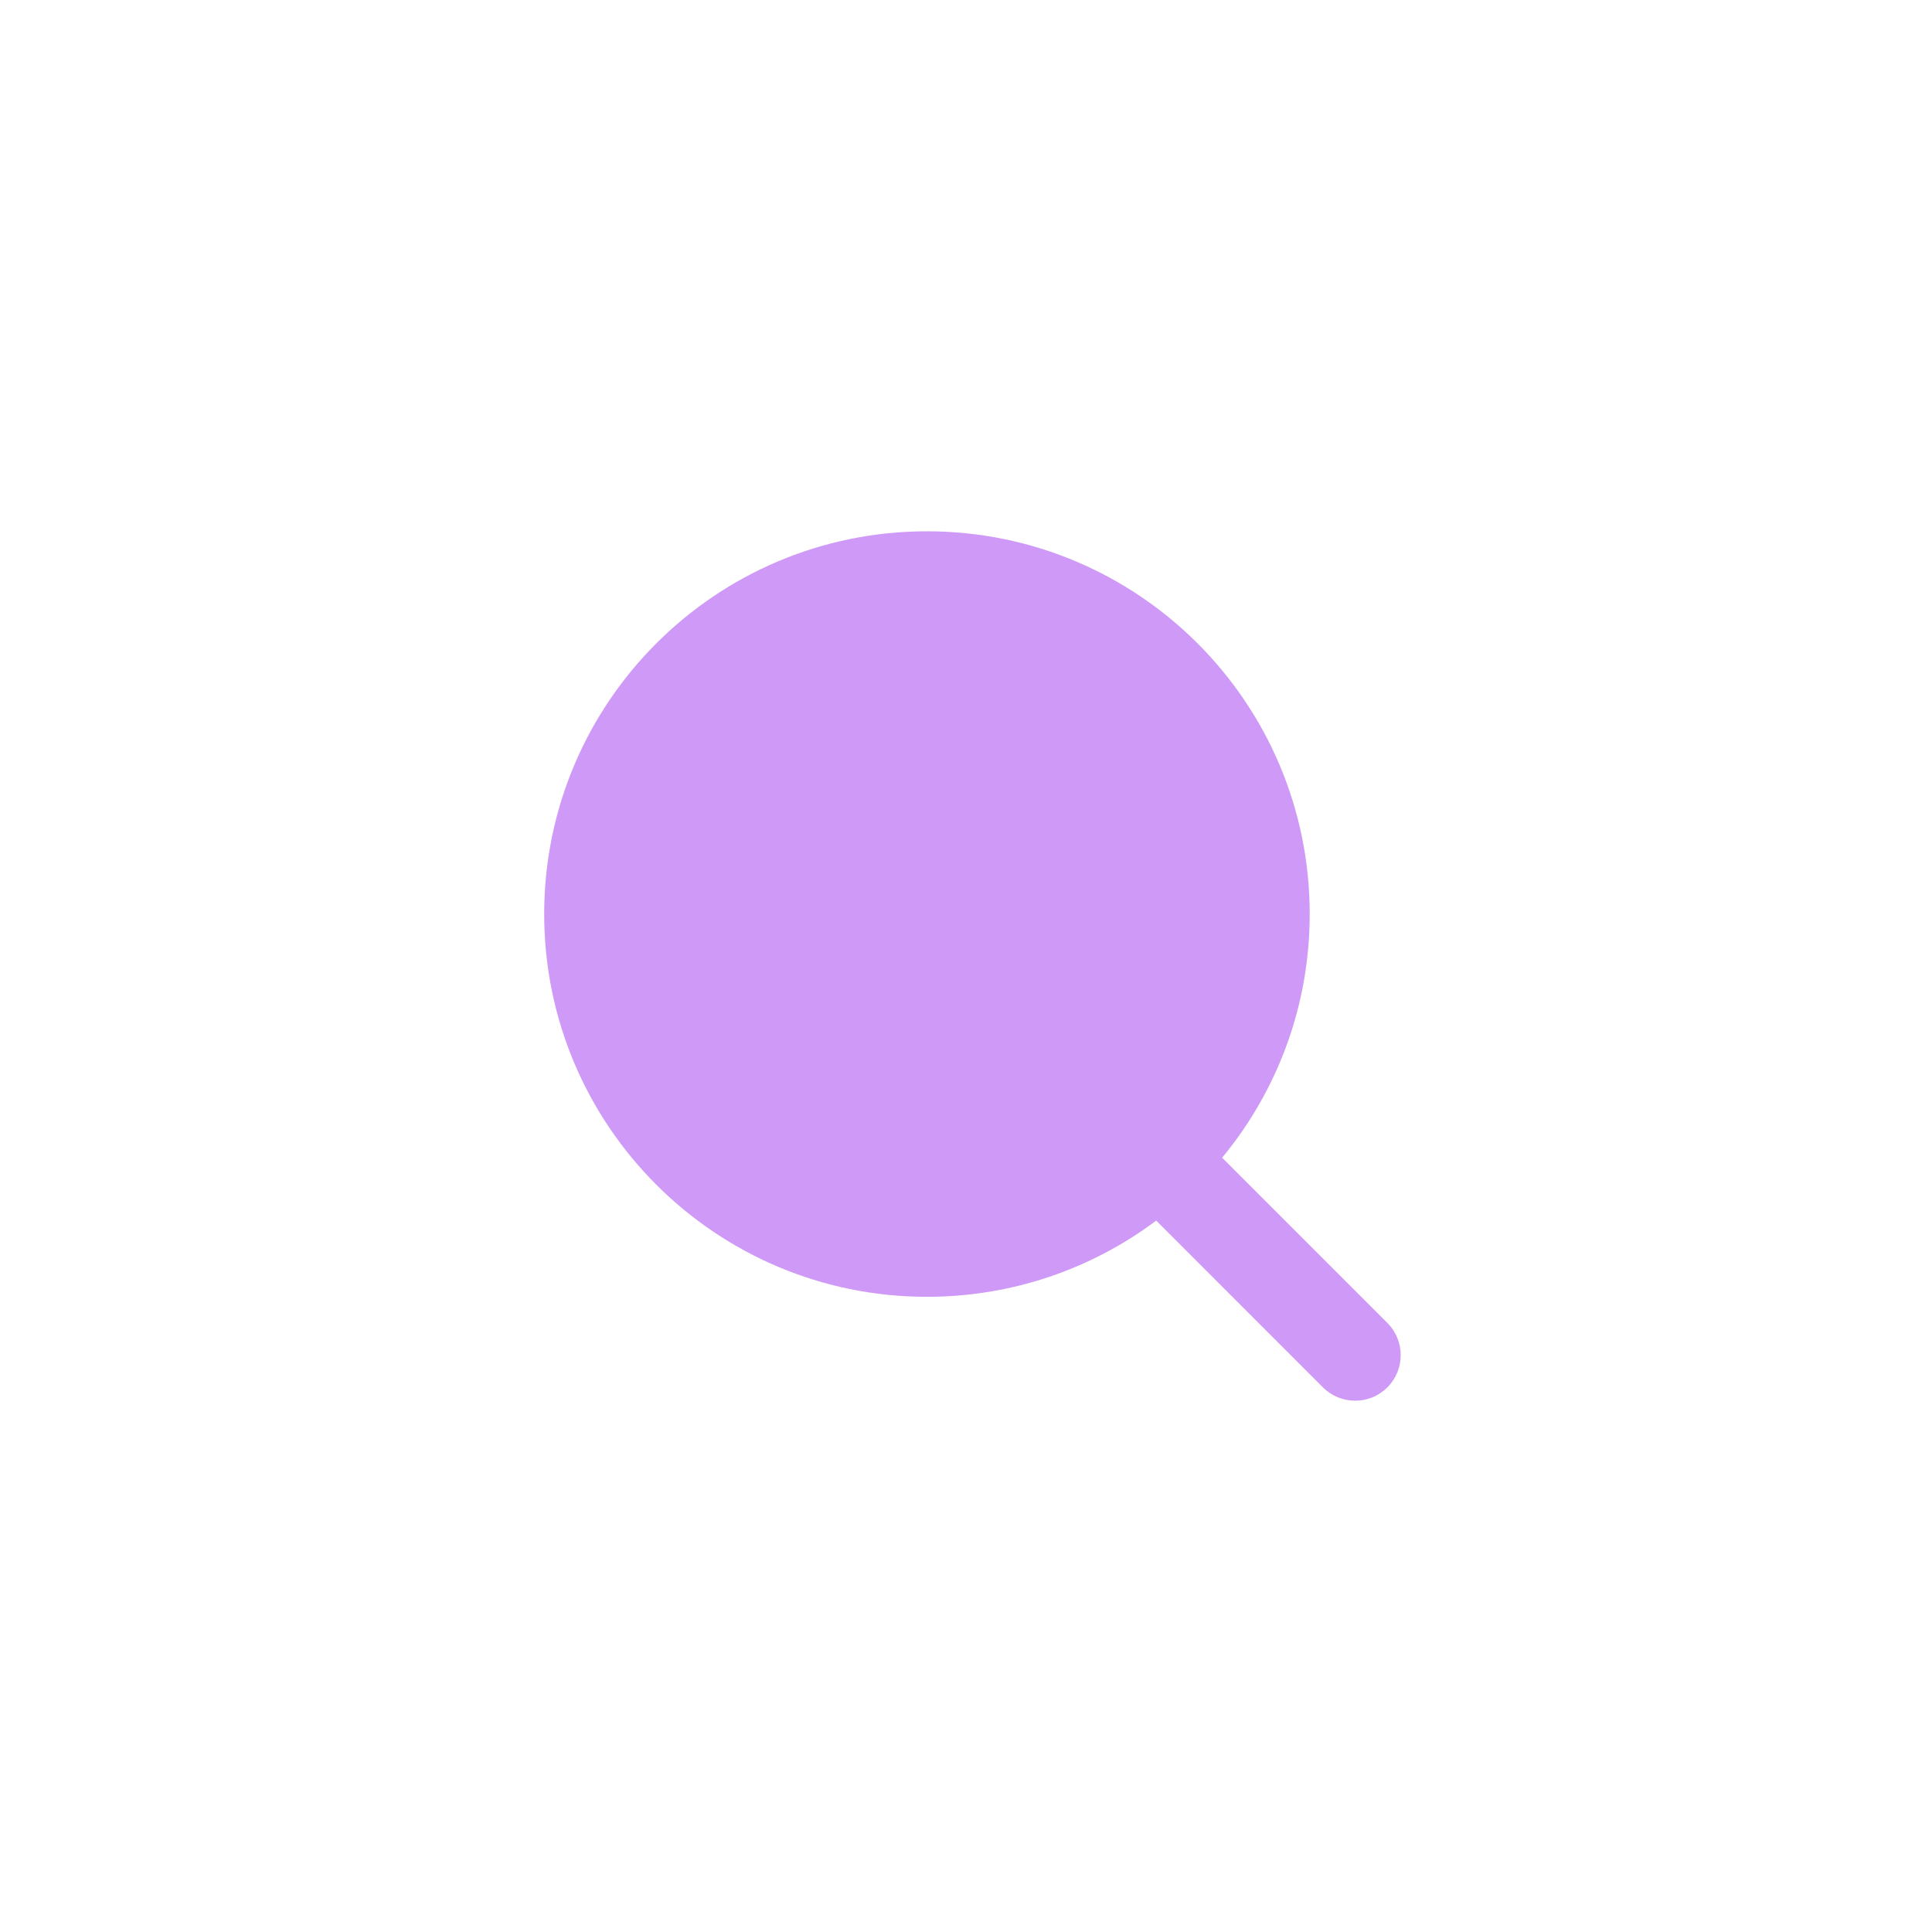
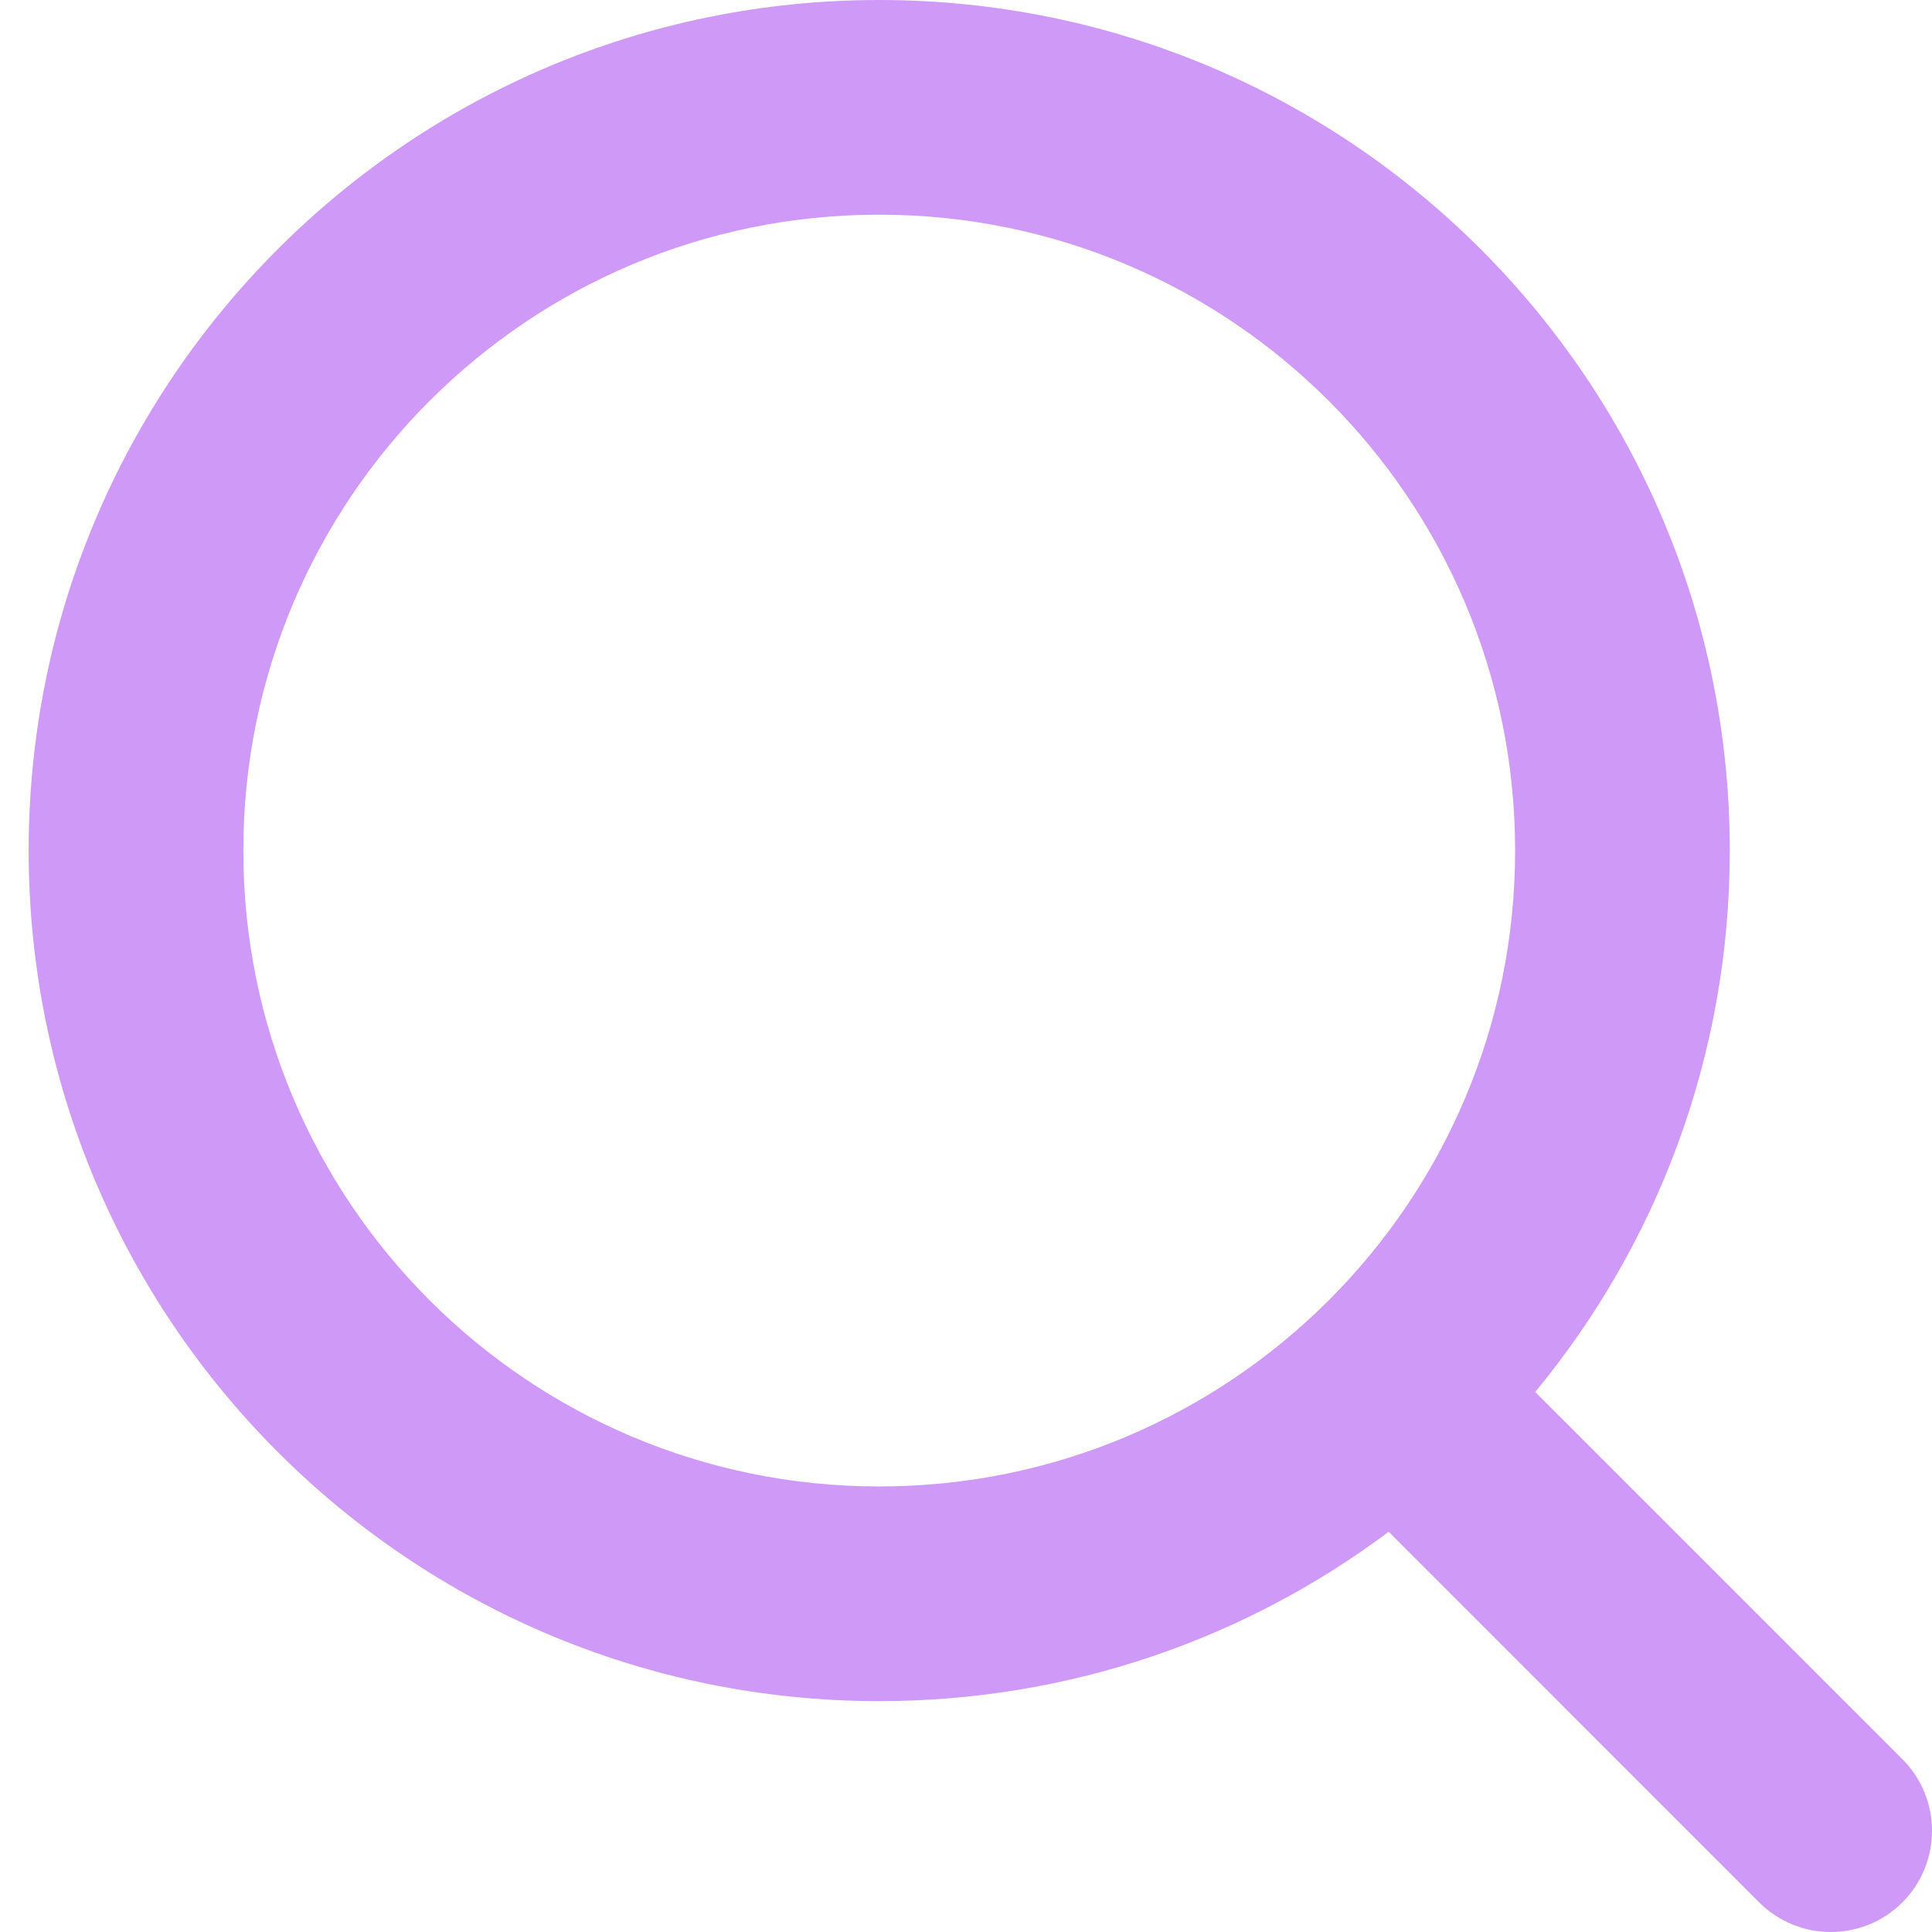
- <svg xmlns="http://www.w3.org/2000/svg" width="40" height="40" viewBox="0 0 40 40" fill="none">
-   <path fillRule="evenodd" clipRule="evenodd" d="M25.116 18.924C25.116 22.197 22.463 24.849 19.191 24.849C15.919 24.849 13.267 22.197 13.267 18.924C13.267 15.652 15.919 13 19.191 13C22.463 13 25.116 15.652 25.116 18.924ZM23.938 25.271C22.615 26.262 20.971 26.849 19.191 26.849C14.815 26.849 11.267 23.301 11.267 18.924C11.267 14.548 14.815 11 19.191 11C23.568 11 27.116 14.548 27.116 18.924C27.116 20.841 26.435 22.599 25.303 23.969L28.724 27.39C29.092 27.758 29.092 28.355 28.724 28.724C28.356 29.092 27.759 29.092 27.39 28.724L23.938 25.271Z" fill="#CE99F7" />
+ <svg xmlns="http://www.w3.org/2000/svg" width="18" height="18" viewBox="0 0 18 18" fill="none">
+   <path fill-rule="evenodd" clip-rule="evenodd" d="M14.116 7.925C14.116 11.197 11.463 13.849 8.191 13.849C4.919 13.849 2.267 11.197 2.267 7.925C2.267 4.653 4.919 2 8.191 2C11.463 2 14.116 4.653 14.116 7.925ZM12.938 14.271C11.615 15.262 9.972 15.849 8.191 15.849C3.815 15.849 0.267 12.301 0.267 7.925C0.267 3.548 3.815 0 8.191 0C12.568 0 16.116 3.548 16.116 7.925C16.116 9.841 15.435 11.599 14.303 12.969L17.724 16.39C18.092 16.758 18.092 17.355 17.724 17.724C17.356 18.092 16.759 18.092 16.39 17.724L12.938 14.271Z" fill="#CE99F7" />
</svg>
